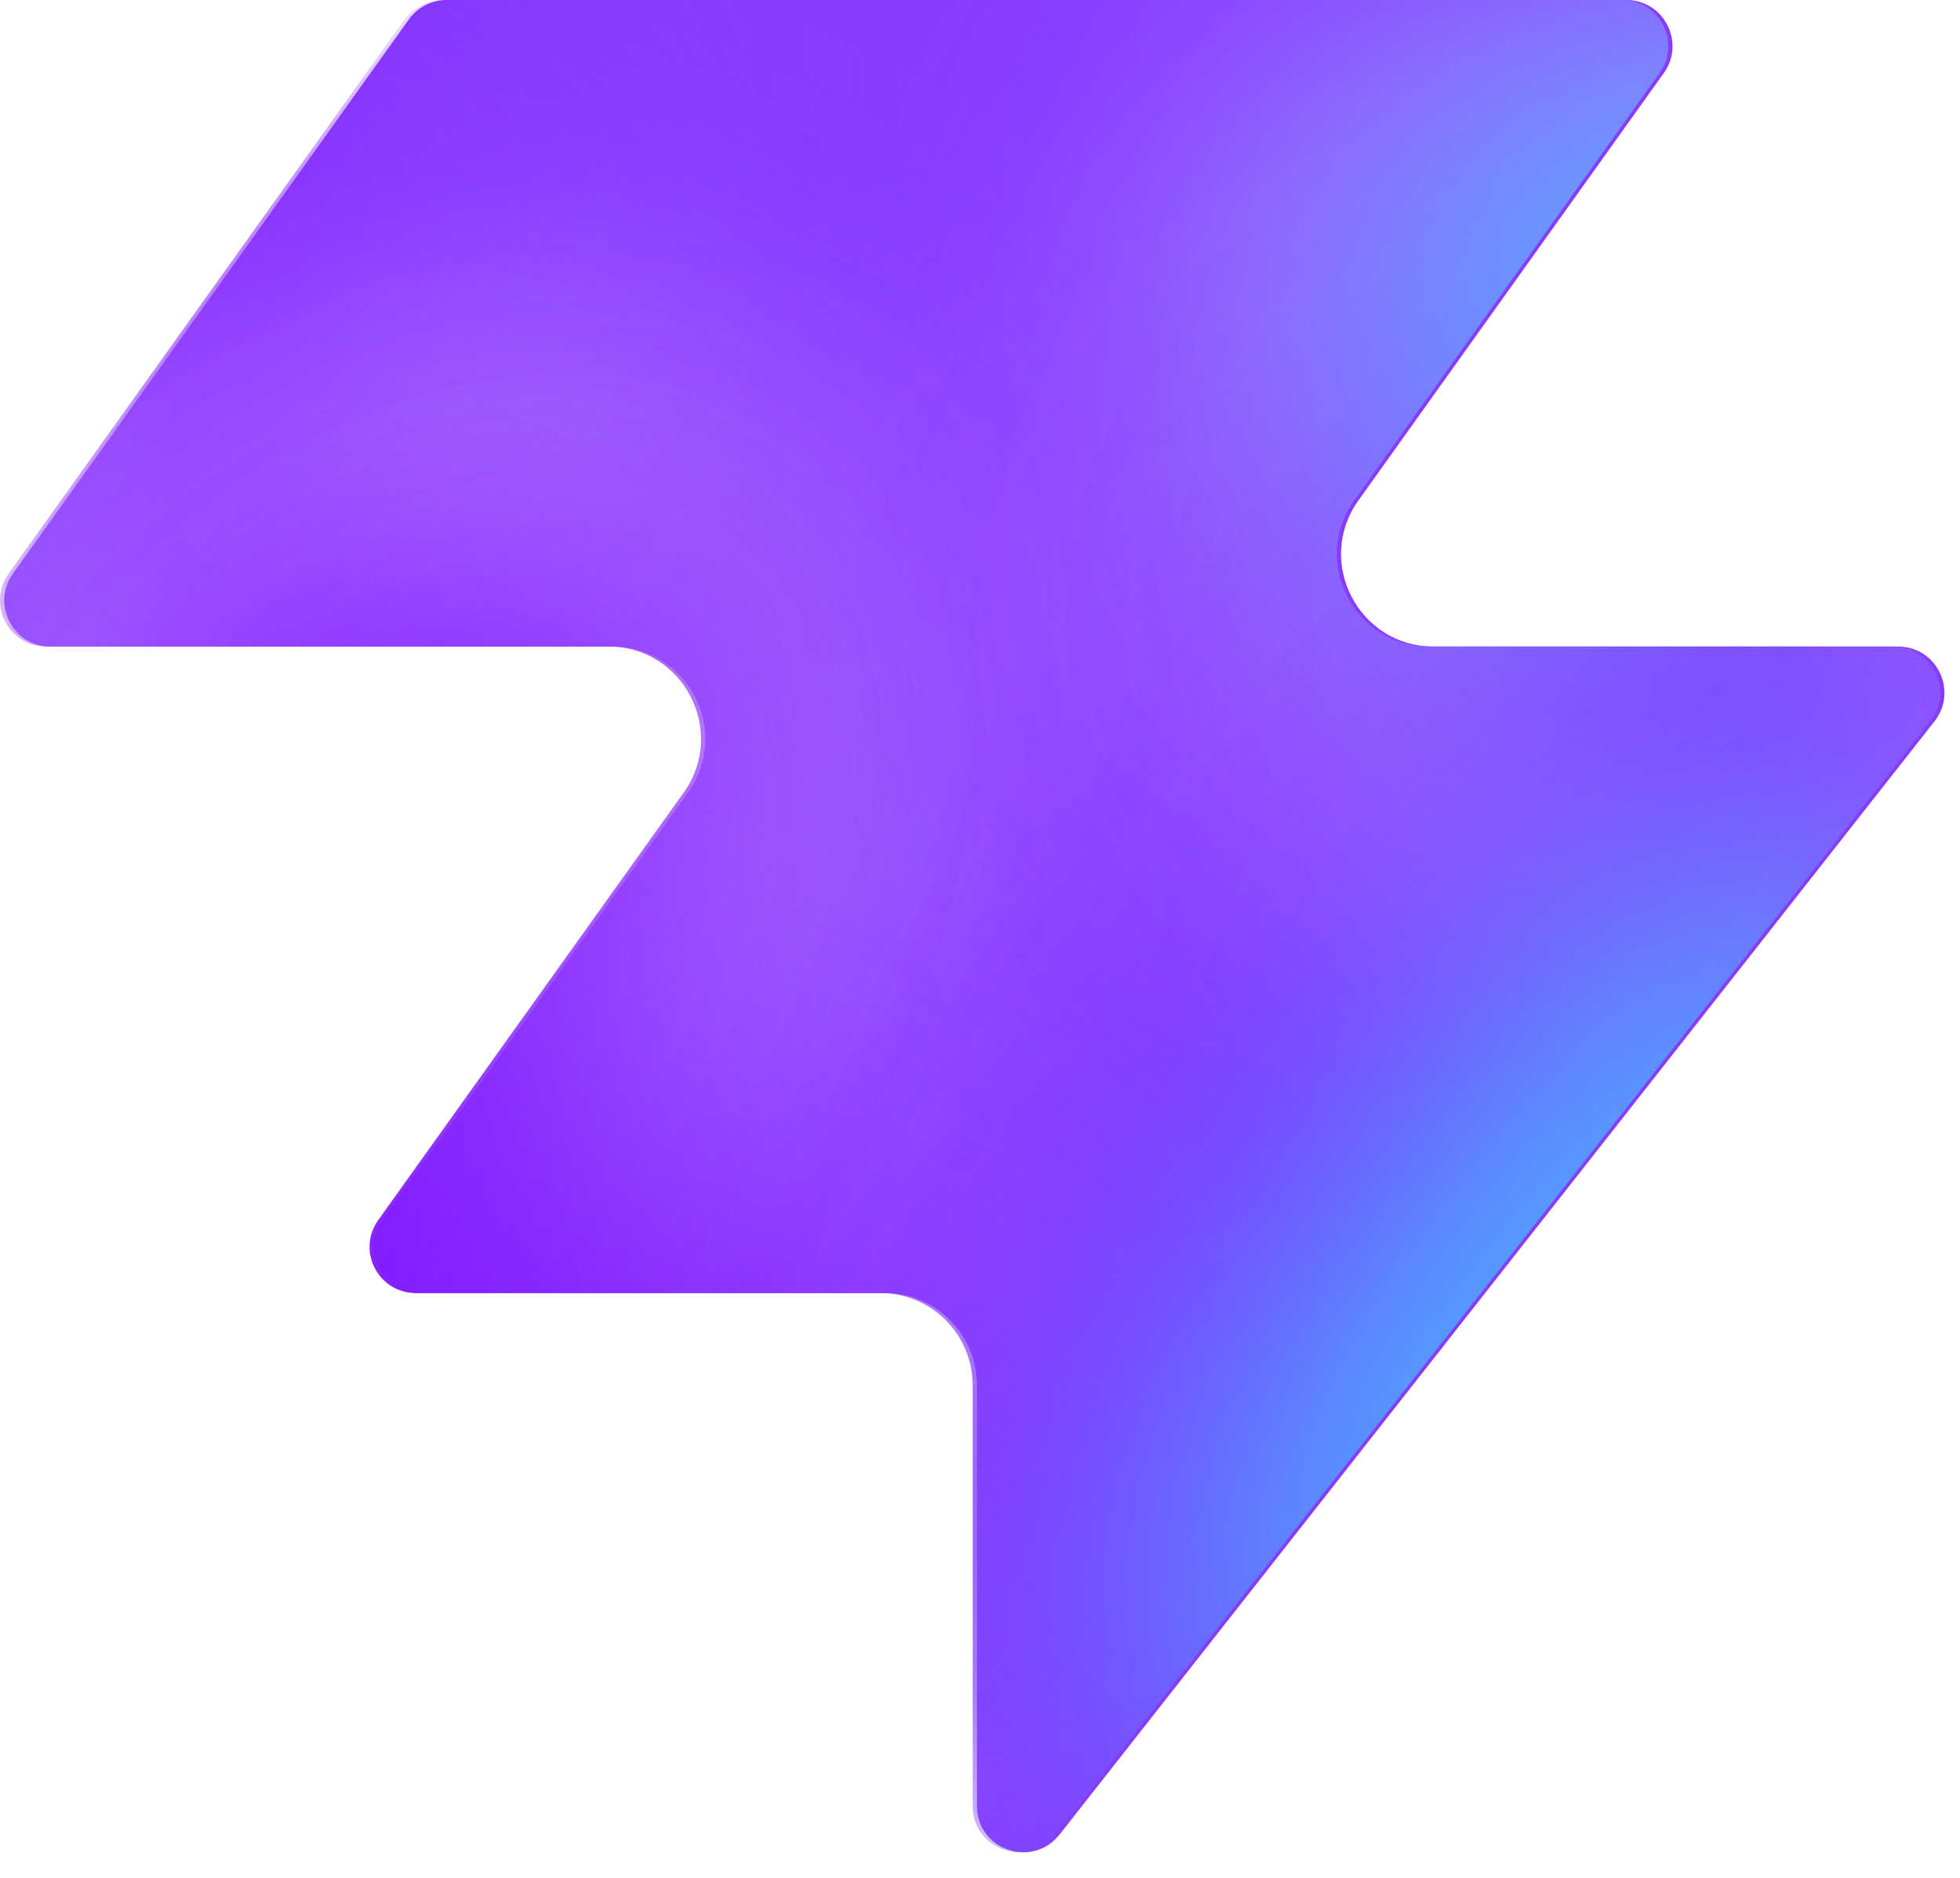
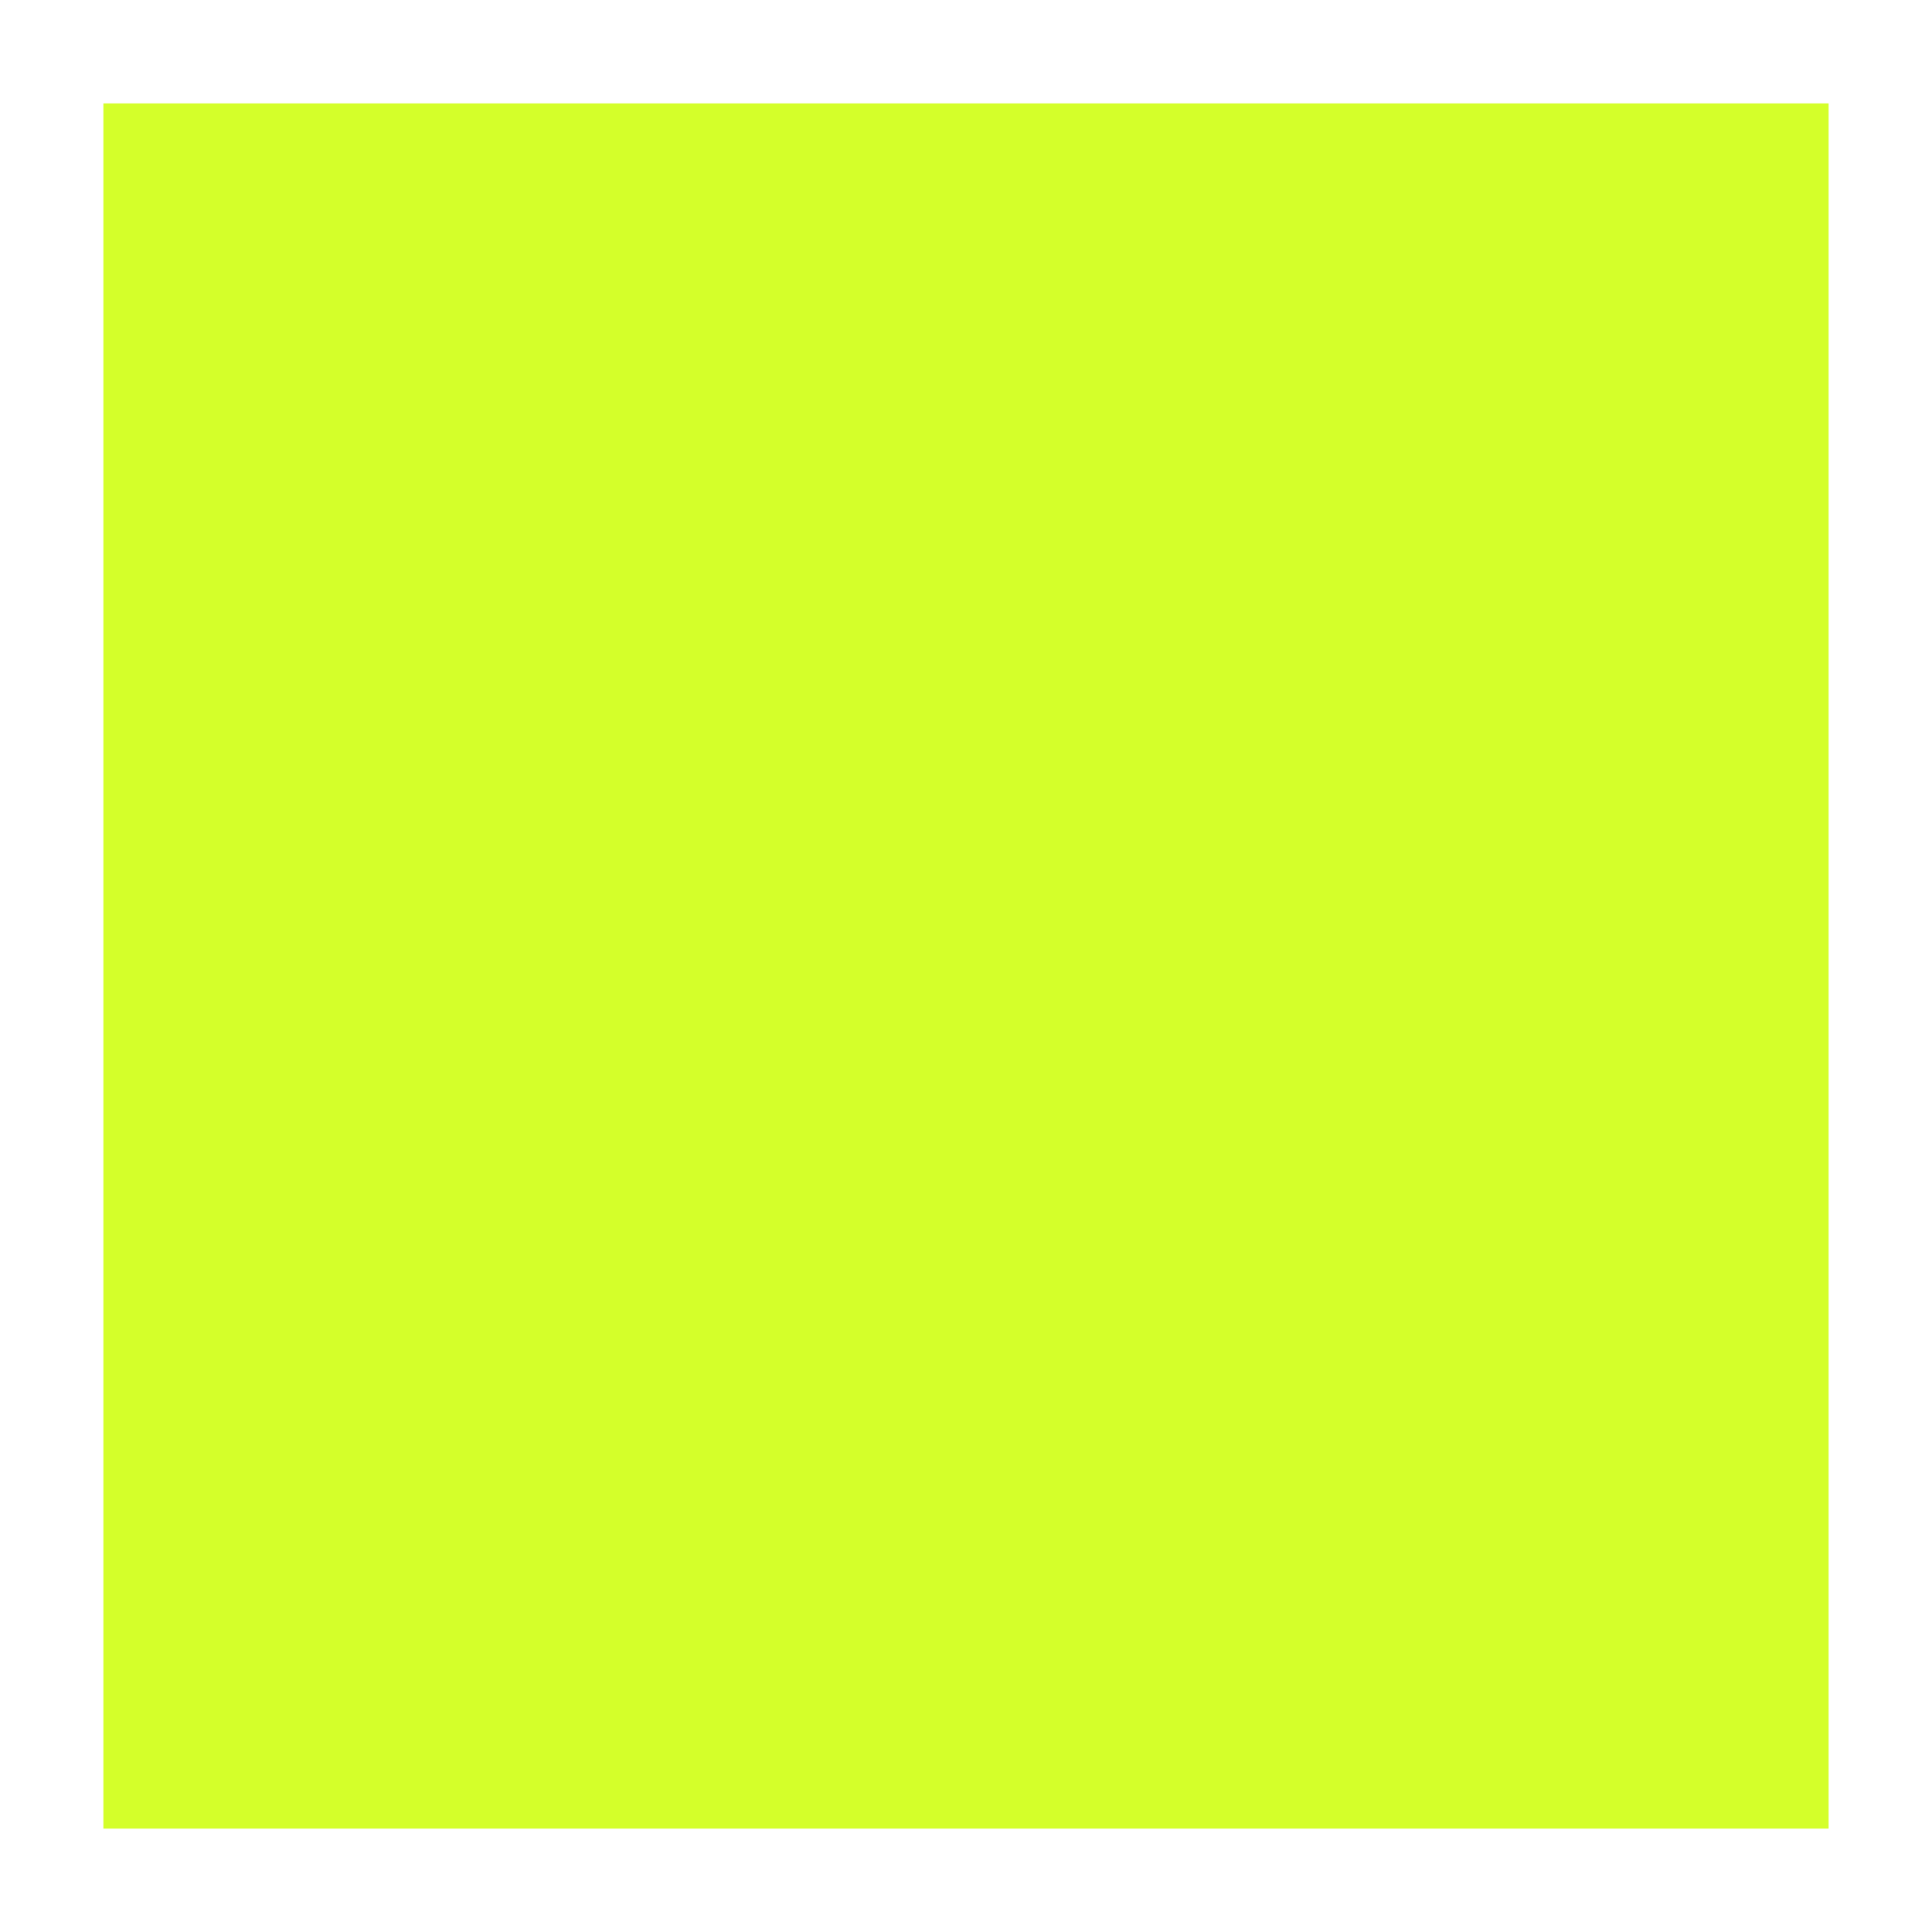
- <svg xmlns="http://www.w3.org/2000/svg" width="48" height="46" fill="none" viewBox="0 0 48 46">
-   <path fill="#863bff" d="M25.946 44.938c-.664.845-2.021.375-2.021-.698V33.937a2.26 2.26 0 0 0-2.262-2.262H10.287c-.92 0-1.456-1.04-.92-1.788l7.48-10.471c1.07-1.497 0-3.578-1.842-3.578H1.237c-.92 0-1.456-1.04-.92-1.788L10.013.474c.214-.297.556-.474.92-.474h28.894c.92 0 1.456 1.04.92 1.788l-7.48 10.471c-1.07 1.498 0 3.579 1.842 3.579h11.377c.943 0 1.473 1.088.89 1.83L25.947 44.94z" style="fill:#863bff;fill:color(display-p3 .525 .23 1);fill-opacity:1" />
-   <mask id="a" width="48" height="46" x="0" y="0" maskUnits="userSpaceOnUse" style="mask-type:alpha">
-     <path fill="#000" d="M25.842 44.938c-.664.844-2.021.375-2.021-.698V33.937a2.26 2.26 0 0 0-2.262-2.262H10.183c-.92 0-1.456-1.04-.92-1.788l7.48-10.471c1.07-1.498 0-3.579-1.842-3.579H1.133c-.92 0-1.456-1.04-.92-1.787L9.91.473c.214-.297.556-.474.92-.474h28.894c.92 0 1.456 1.04.92 1.788l-7.48 10.471c-1.07 1.498 0 3.578 1.842 3.578h11.377c.943 0 1.473 1.088.89 1.832L25.843 44.94z" style="fill:#000;fill-opacity:1" />
-   </mask>
-   <g mask="url(#a)">
-     <g filter="url(#b)">
-       <ellipse cx="5.508" cy="14.704" fill="#ede6ff" rx="5.508" ry="14.704" style="fill:#ede6ff;fill:color(display-p3 .927 .903 1);fill-opacity:1" transform="matrix(.00324 1 1 -.00324 -4.47 31.516)" />
-     </g>
-     <g filter="url(#c)">
-       <ellipse cx="10.399" cy="29.851" fill="#ede6ff" rx="10.399" ry="29.851" style="fill:#ede6ff;fill:color(display-p3 .927 .903 1);fill-opacity:1" transform="matrix(.00324 1 1 -.00324 -39.328 7.883)" />
-     </g>
-     <g filter="url(#d)">
-       <ellipse cx="5.508" cy="30.487" fill="#7e14ff" rx="5.508" ry="30.487" style="fill:#7e14ff;fill:color(display-p3 .492 .077 1);fill-opacity:1" transform="rotate(89.814 -25.913 -14.639)scale(1 -1)" />
-     </g>
-     <g filter="url(#e)">
-       <ellipse cx="5.508" cy="30.599" fill="#7e14ff" rx="5.508" ry="30.599" style="fill:#7e14ff;fill:color(display-p3 .492 .077 1);fill-opacity:1" transform="rotate(89.814 -32.644 -3.334)scale(1 -1)" />
-     </g>
-     <g filter="url(#f)">
-       <ellipse cx="5.508" cy="30.599" fill="#7e14ff" rx="5.508" ry="30.599" style="fill:#7e14ff;fill:color(display-p3 .492 .077 1);fill-opacity:1" transform="matrix(.00324 1 1 -.00324 -34.34 30.47)" />
-     </g>
-     <g filter="url(#g)">
-       <ellipse cx="14.072" cy="22.078" fill="#ede6ff" rx="14.072" ry="22.078" style="fill:#ede6ff;fill:color(display-p3 .927 .903 1);fill-opacity:1" transform="rotate(93.35 24.506 48.493)scale(-1 1)" />
-     </g>
-     <g filter="url(#h)">
-       <ellipse cx="3.47" cy="21.501" fill="#7e14ff" rx="3.47" ry="21.501" style="fill:#7e14ff;fill:color(display-p3 .492 .077 1);fill-opacity:1" transform="rotate(89.009 28.708 47.59)scale(-1 1)" />
-     </g>
-     <g filter="url(#i)">
-       <ellipse cx="3.47" cy="21.501" fill="#7e14ff" rx="3.47" ry="21.501" style="fill:#7e14ff;fill:color(display-p3 .492 .077 1);fill-opacity:1" transform="rotate(89.009 28.708 47.59)scale(-1 1)" />
-     </g>
-     <g filter="url(#j)">
-       <ellipse cx=".387" cy="8.972" fill="#7e14ff" rx="4.407" ry="29.108" style="fill:#7e14ff;fill:color(display-p3 .492 .077 1);fill-opacity:1" transform="rotate(39.51 .387 8.972)" />
-     </g>
-     <g filter="url(#k)">
-       <ellipse cx="47.523" cy="-6.092" fill="#7e14ff" rx="4.407" ry="29.108" style="fill:#7e14ff;fill:color(display-p3 .492 .077 1);fill-opacity:1" transform="rotate(37.892 47.523 -6.092)" />
-     </g>
-     <g filter="url(#l)">
-       <ellipse cx="41.412" cy="6.333" fill="#47bfff" rx="5.971" ry="9.665" style="fill:#47bfff;fill:color(display-p3 .28 .748 1);fill-opacity:1" transform="rotate(37.892 41.412 6.333)" />
-     </g>
-     <g filter="url(#m)">
-       <ellipse cx="-1.879" cy="38.332" fill="#7e14ff" rx="4.407" ry="29.108" style="fill:#7e14ff;fill:color(display-p3 .492 .077 1);fill-opacity:1" transform="rotate(37.892 -1.88 38.332)" />
-     </g>
-     <g filter="url(#n)">
-       <ellipse cx="-1.879" cy="38.332" fill="#7e14ff" rx="4.407" ry="29.108" style="fill:#7e14ff;fill:color(display-p3 .492 .077 1);fill-opacity:1" transform="rotate(37.892 -1.88 38.332)" />
-     </g>
-     <g filter="url(#o)">
-       <ellipse cx="35.651" cy="29.907" fill="#7e14ff" rx="4.407" ry="29.108" style="fill:#7e14ff;fill:color(display-p3 .492 .077 1);fill-opacity:1" transform="rotate(37.892 35.651 29.907)" />
-     </g>
-     <g filter="url(#p)">
-       <ellipse cx="38.418" cy="32.4" fill="#47bfff" rx="5.971" ry="15.297" style="fill:#47bfff;fill:color(display-p3 .28 .748 1);fill-opacity:1" transform="rotate(37.892 38.418 32.4)" />
-     </g>
+ <svg xmlns="http://www.w3.org/2000/svg" width="59.018" height="59.018" viewBox="0 0 59.018 59.018" version="1.1" id="svg1" xml:space="preserve">
+   <defs id="defs1" />
+   <g id="layer1" transform="translate(2901.322,-1018.177)">
+     <rect style="fill:#d4ff2a;fill-opacity:1;stroke:#000000;stroke-width:6.316;stroke-dasharray:none;stroke-opacity:0" id="rect3" width="52.702" height="52.702" x="-2898.164" y="1021.335" />
  </g>
-   <defs>
-     <filter id="b" width="60.045" height="41.654" x="-19.77" y="16.149" color-interpolation-filters="sRGB" filterUnits="userSpaceOnUse">
-       <feFlood flood-opacity="0" result="BackgroundImageFix" />
-       <feBlend in="SourceGraphic" in2="BackgroundImageFix" result="shape" />
-       <feGaussianBlur result="effect1_foregroundBlur_2002_17158" stdDeviation="7.659" />
-     </filter>
-     <filter id="c" width="90.34" height="51.437" x="-54.613" y="-7.533" color-interpolation-filters="sRGB" filterUnits="userSpaceOnUse">
-       <feFlood flood-opacity="0" result="BackgroundImageFix" />
-       <feBlend in="SourceGraphic" in2="BackgroundImageFix" result="shape" />
-       <feGaussianBlur result="effect1_foregroundBlur_2002_17158" stdDeviation="7.659" />
-     </filter>
-     <filter id="d" width="79.355" height="29.4" x="-49.64" y="2.03" color-interpolation-filters="sRGB" filterUnits="userSpaceOnUse">
-       <feFlood flood-opacity="0" result="BackgroundImageFix" />
-       <feBlend in="SourceGraphic" in2="BackgroundImageFix" result="shape" />
-       <feGaussianBlur result="effect1_foregroundBlur_2002_17158" stdDeviation="4.596" />
-     </filter>
-     <filter id="e" width="79.579" height="29.4" x="-45.045" y="20.029" color-interpolation-filters="sRGB" filterUnits="userSpaceOnUse">
-       <feFlood flood-opacity="0" result="BackgroundImageFix" />
-       <feBlend in="SourceGraphic" in2="BackgroundImageFix" result="shape" />
-       <feGaussianBlur result="effect1_foregroundBlur_2002_17158" stdDeviation="4.596" />
-     </filter>
-     <filter id="f" width="79.579" height="29.4" x="-43.513" y="21.178" color-interpolation-filters="sRGB" filterUnits="userSpaceOnUse">
-       <feFlood flood-opacity="0" result="BackgroundImageFix" />
-       <feBlend in="SourceGraphic" in2="BackgroundImageFix" result="shape" />
-       <feGaussianBlur result="effect1_foregroundBlur_2002_17158" stdDeviation="4.596" />
-     </filter>
-     <filter id="g" width="74.749" height="58.852" x="15.756" y="-17.901" color-interpolation-filters="sRGB" filterUnits="userSpaceOnUse">
-       <feFlood flood-opacity="0" result="BackgroundImageFix" />
-       <feBlend in="SourceGraphic" in2="BackgroundImageFix" result="shape" />
-       <feGaussianBlur result="effect1_foregroundBlur_2002_17158" stdDeviation="7.659" />
-     </filter>
-     <filter id="h" width="61.377" height="25.362" x="23.548" y="2.284" color-interpolation-filters="sRGB" filterUnits="userSpaceOnUse">
-       <feFlood flood-opacity="0" result="BackgroundImageFix" />
-       <feBlend in="SourceGraphic" in2="BackgroundImageFix" result="shape" />
-       <feGaussianBlur result="effect1_foregroundBlur_2002_17158" stdDeviation="4.596" />
-     </filter>
-     <filter id="i" width="61.377" height="25.362" x="23.548" y="2.284" color-interpolation-filters="sRGB" filterUnits="userSpaceOnUse">
-       <feFlood flood-opacity="0" result="BackgroundImageFix" />
-       <feBlend in="SourceGraphic" in2="BackgroundImageFix" result="shape" />
-       <feGaussianBlur result="effect1_foregroundBlur_2002_17158" stdDeviation="4.596" />
-     </filter>
-     <filter id="j" width="56.045" height="63.649" x="-27.636" y="-22.853" color-interpolation-filters="sRGB" filterUnits="userSpaceOnUse">
-       <feFlood flood-opacity="0" result="BackgroundImageFix" />
-       <feBlend in="SourceGraphic" in2="BackgroundImageFix" result="shape" />
-       <feGaussianBlur result="effect1_foregroundBlur_2002_17158" stdDeviation="4.596" />
-     </filter>
-     <filter id="k" width="54.814" height="64.646" x="20.116" y="-38.415" color-interpolation-filters="sRGB" filterUnits="userSpaceOnUse">
-       <feFlood flood-opacity="0" result="BackgroundImageFix" />
-       <feBlend in="SourceGraphic" in2="BackgroundImageFix" result="shape" />
-       <feGaussianBlur result="effect1_foregroundBlur_2002_17158" stdDeviation="4.596" />
-     </filter>
-     <filter id="l" width="33.541" height="35.313" x="24.641" y="-11.323" color-interpolation-filters="sRGB" filterUnits="userSpaceOnUse">
-       <feFlood flood-opacity="0" result="BackgroundImageFix" />
-       <feBlend in="SourceGraphic" in2="BackgroundImageFix" result="shape" />
-       <feGaussianBlur result="effect1_foregroundBlur_2002_17158" stdDeviation="4.596" />
-     </filter>
-     <filter id="m" width="54.814" height="64.646" x="-29.286" y="6.009" color-interpolation-filters="sRGB" filterUnits="userSpaceOnUse">
-       <feFlood flood-opacity="0" result="BackgroundImageFix" />
-       <feBlend in="SourceGraphic" in2="BackgroundImageFix" result="shape" />
-       <feGaussianBlur result="effect1_foregroundBlur_2002_17158" stdDeviation="4.596" />
-     </filter>
-     <filter id="n" width="54.814" height="64.646" x="-29.286" y="6.009" color-interpolation-filters="sRGB" filterUnits="userSpaceOnUse">
-       <feFlood flood-opacity="0" result="BackgroundImageFix" />
-       <feBlend in="SourceGraphic" in2="BackgroundImageFix" result="shape" />
-       <feGaussianBlur result="effect1_foregroundBlur_2002_17158" stdDeviation="4.596" />
-     </filter>
-     <filter id="o" width="54.814" height="64.646" x="8.244" y="-2.416" color-interpolation-filters="sRGB" filterUnits="userSpaceOnUse">
-       <feFlood flood-opacity="0" result="BackgroundImageFix" />
-       <feBlend in="SourceGraphic" in2="BackgroundImageFix" result="shape" />
-       <feGaussianBlur result="effect1_foregroundBlur_2002_17158" stdDeviation="4.596" />
-     </filter>
-     <filter id="p" width="39.409" height="43.623" x="18.713" y="10.588" color-interpolation-filters="sRGB" filterUnits="userSpaceOnUse">
-       <feFlood flood-opacity="0" result="BackgroundImageFix" />
-       <feBlend in="SourceGraphic" in2="BackgroundImageFix" result="shape" />
-       <feGaussianBlur result="effect1_foregroundBlur_2002_17158" stdDeviation="4.596" />
-     </filter>
-   </defs>
</svg>
